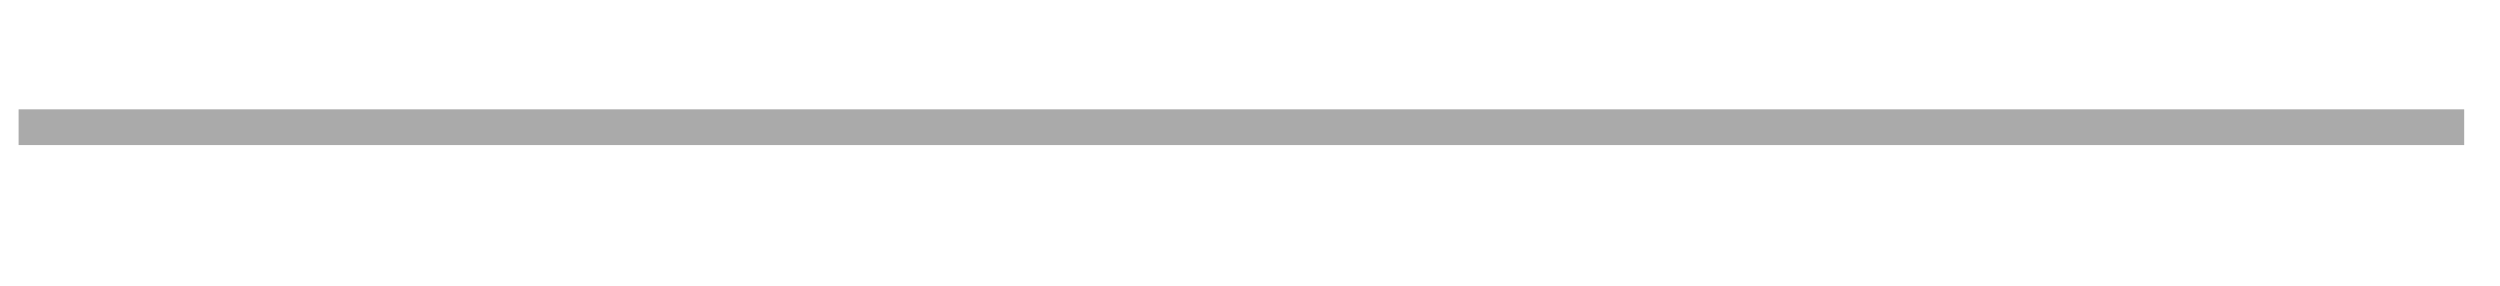
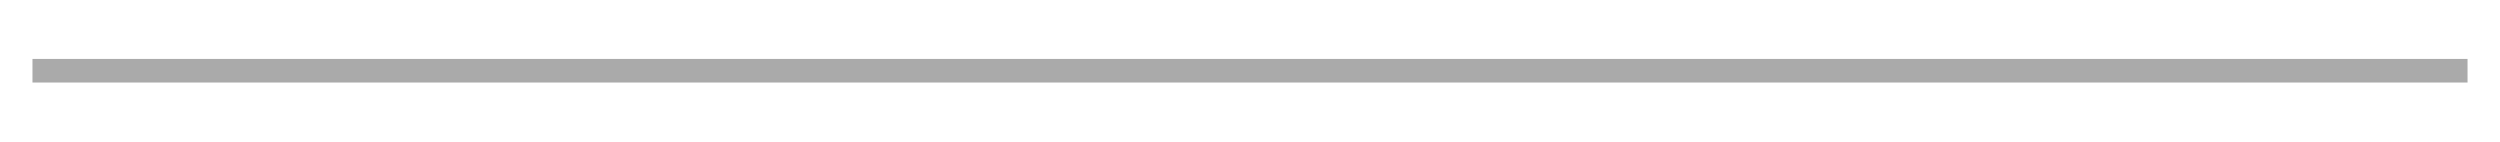
- <svg xmlns="http://www.w3.org/2000/svg" version="1.1" width="70px" height="8px" viewBox="258 90  70 8">
-   <g transform="matrix(-0.8762159 0.4819187 -0.4819187 -0.8762159 595.0316 35.1621 )">
-     <path d="M 263 78  L 323 111  " stroke-width="1" stroke="#aaaaaa" fill="none" />
+ <svg xmlns="http://www.w3.org/2000/svg" version="1.1" width="106px" height="6px" viewBox="552 72  106 6">
+   <g transform="matrix(-0.7167259 0.697355 -0.697355 -0.7167259 1090.921 -293.1453 )">
+     <path d="M 568 39  L 642 111  " stroke-width="1" stroke="#aaaaaa" fill="none" />
  </g>
</svg>
